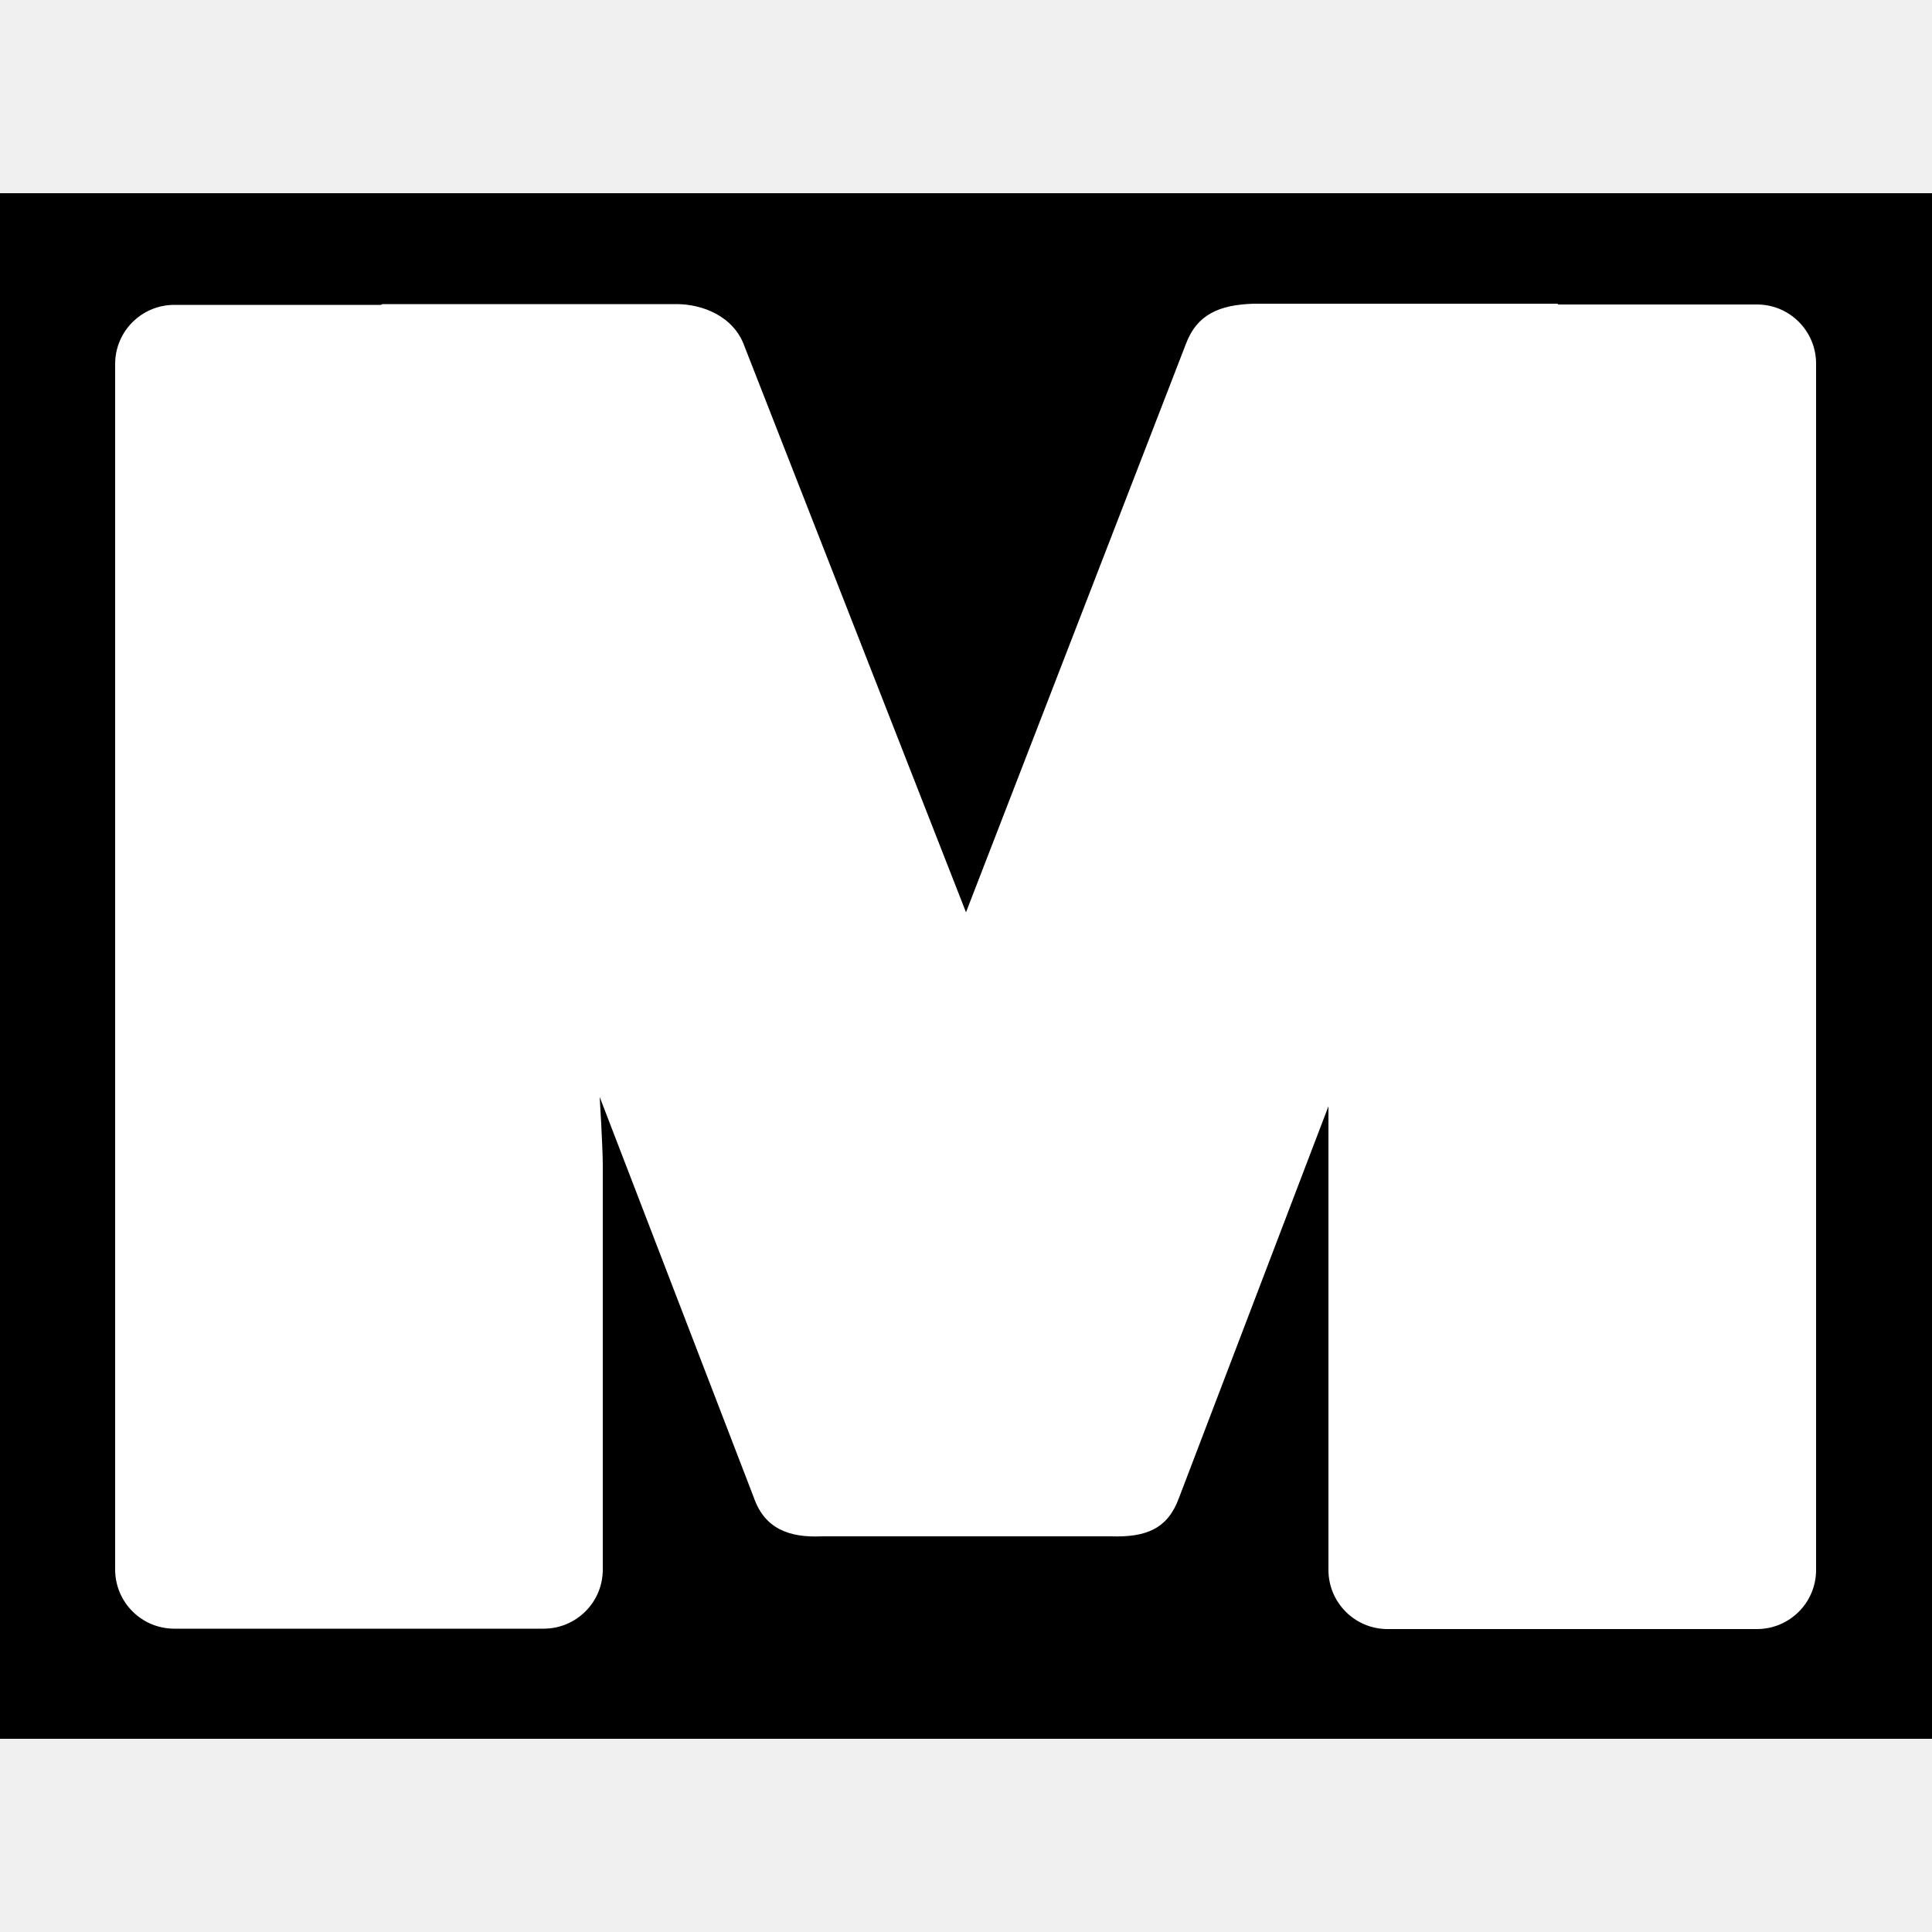
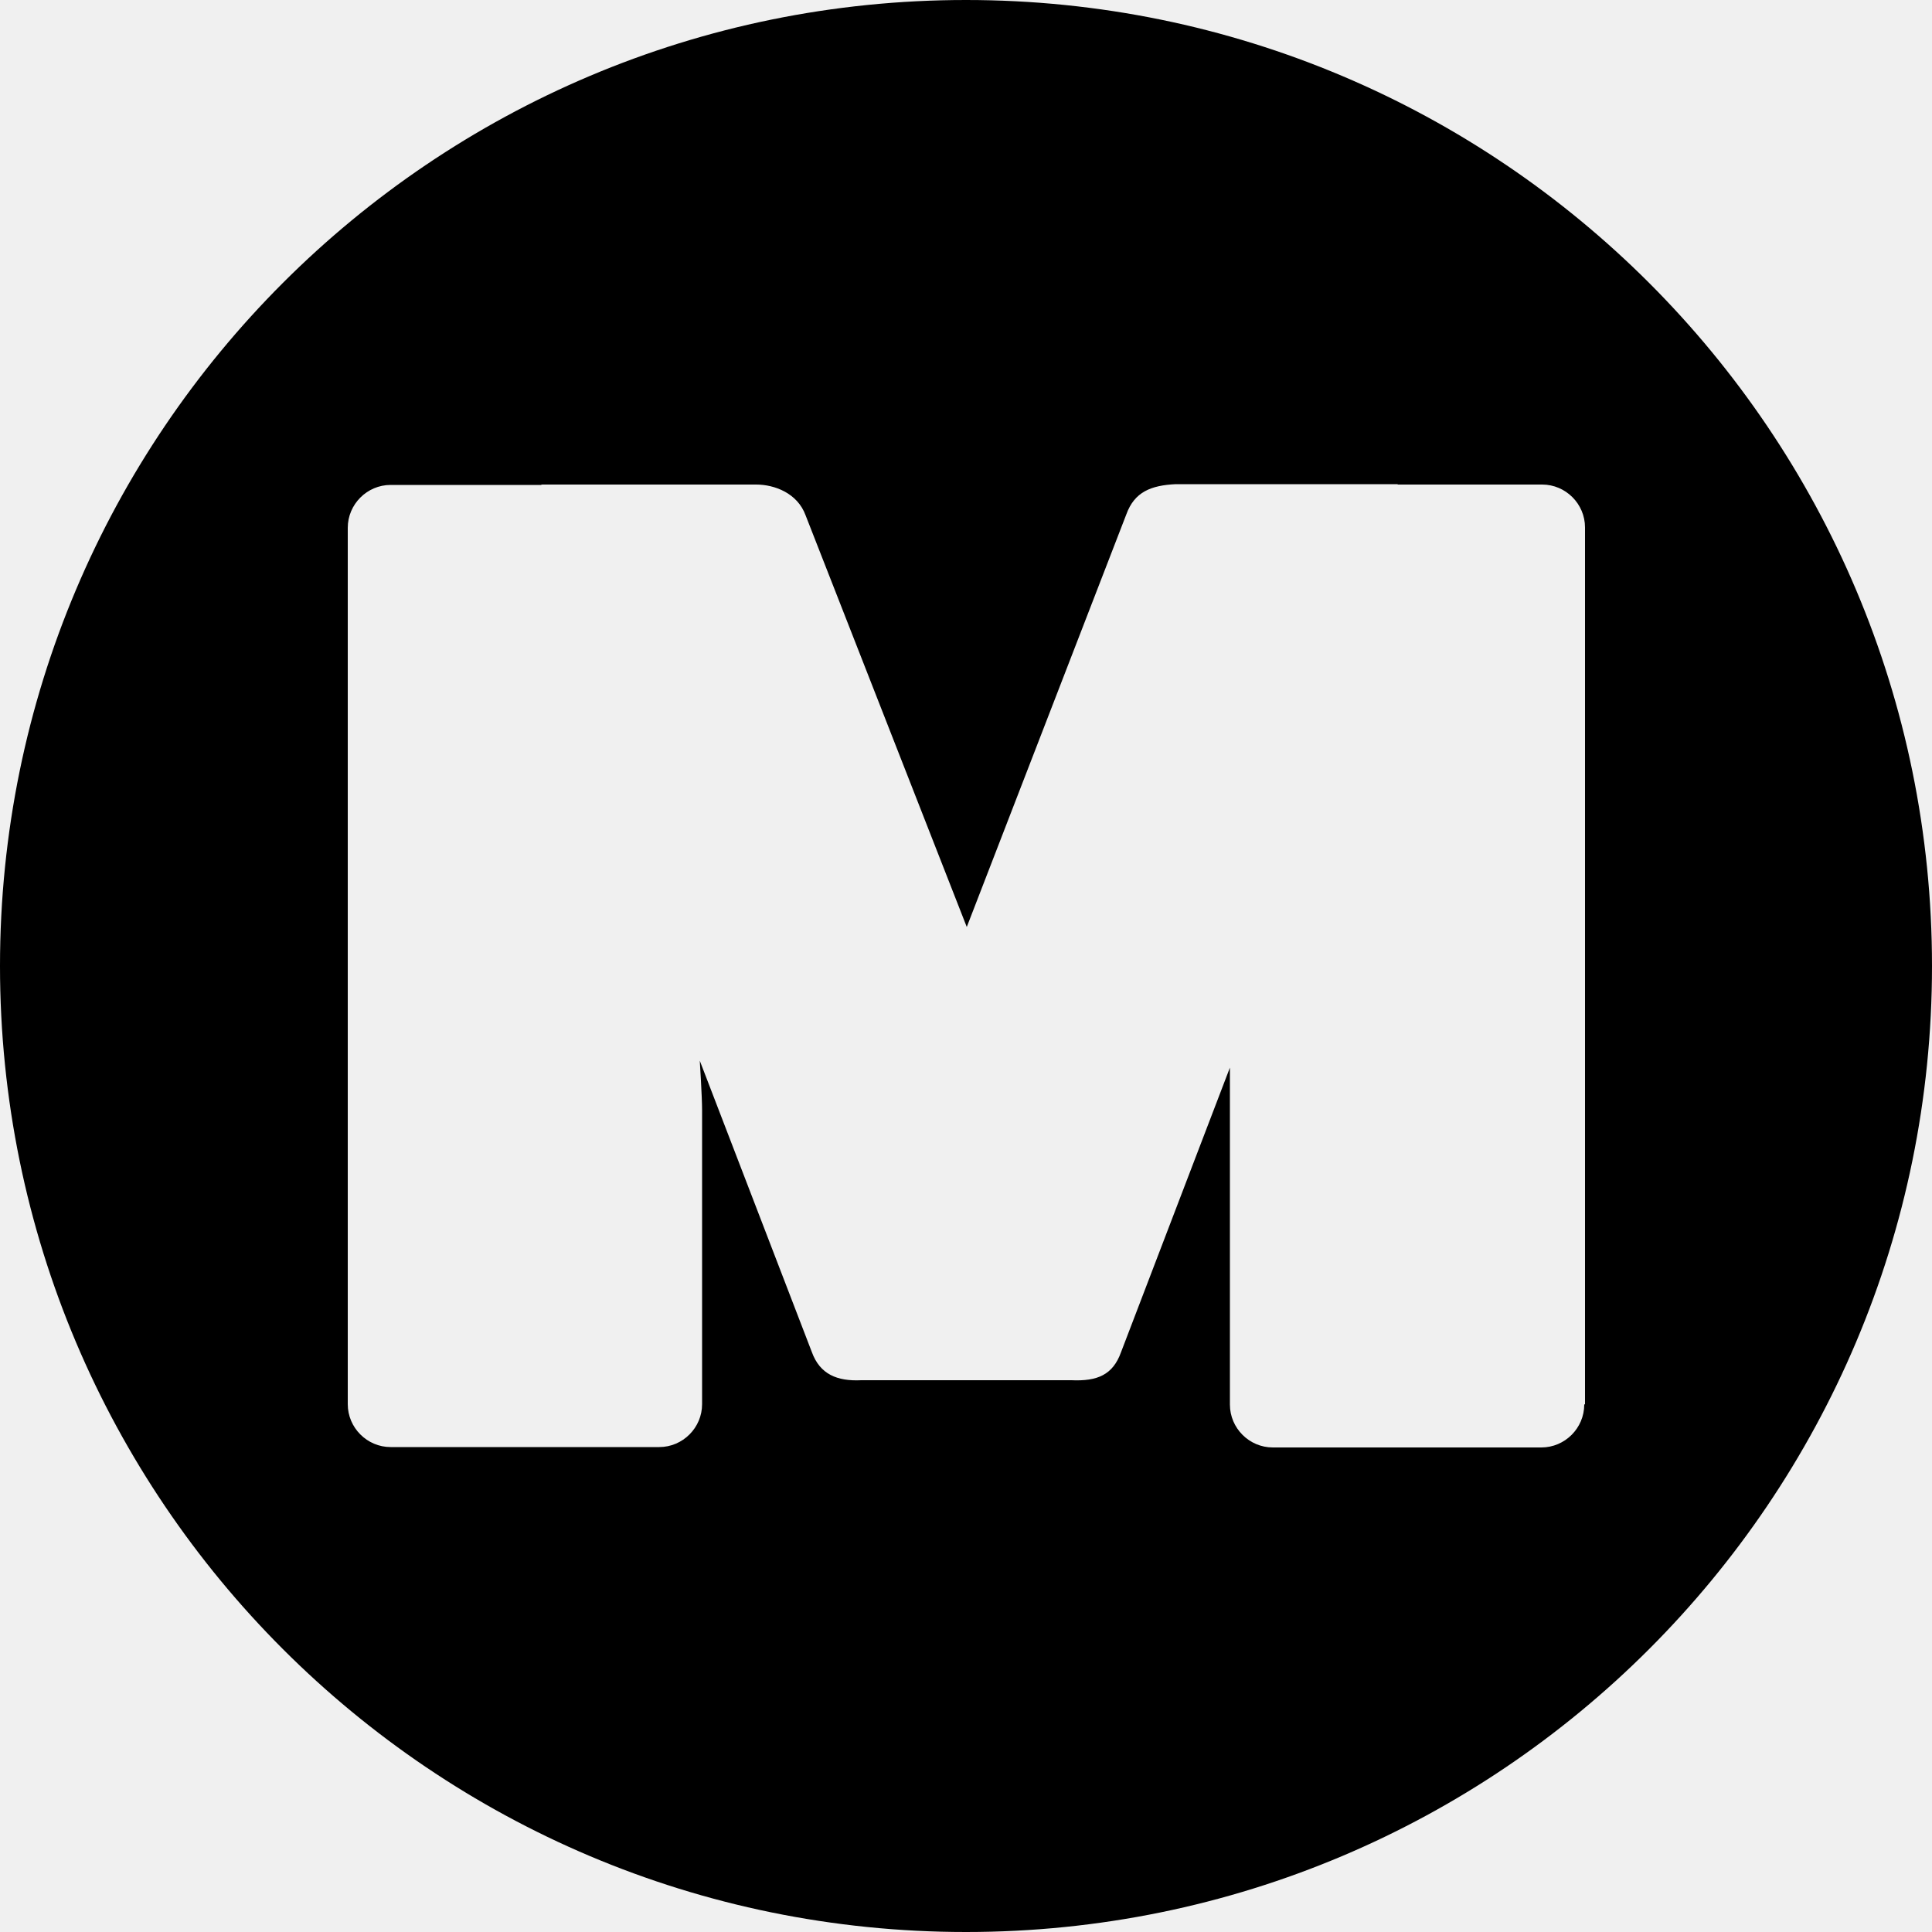
- <svg xmlns="http://www.w3.org/2000/svg" version="1.1" viewBox="0 0 50 50">
-   <defs>
-     <style>
-       .st0 {
-         fill: #fff;
-       }
-     </style>
-   </defs>
-   <g id="Layer_2">
-     <rect y="5" width="50" height="40" />
-   </g>
-   <g id="Layer_1">
-     <path class="st0" d="M45.47,7.88h-5.13s-.03-.01-.04-.02h-7.86c-.88.03-1.47.27-1.76,1.07l-5.68,14.68-5.73-14.64c-.28-.8-1.11-1.1-1.76-1.1h-7.61s-.03.01-.04.02h-5.35c-.84,0-1.53.68-1.53,1.53v31.2c0,.84.68,1.53,1.53,1.53h9.56c.84,0,1.53-.68,1.53-1.53v-10.45c0-.49-.08-1.78-.08-1.78l3.99,10.37c.28.8.91,1.04,1.76,1h7.48c.92.03,1.47-.2,1.76-.99l3.87-10.14v12c0,.84.68,1.53,1.53,1.53h9.56c.84,0,1.53-.68,1.53-1.53V9.41c0-.84-.68-1.53-1.53-1.53Z" />
-   </g>
+ <svg xmlns="http://www.w3.org/2000/svg" id="Layer_1" version="1.1" viewBox="0 0 50 50">
+   <path d="M25,0C11.19,0,0,11.19,0,25s11.19,25,25,25,25-11.19,25-25S38.81,0,25,0ZM41,36.35c0,.61-.5,1.11-1.11,1.11h-6.95c-.61,0-1.11-.5-1.11-1.11v-8.72l-2.82,7.37c-.21.58-.61.75-1.28.72h-5.44c-.62.03-1.07-.15-1.28-.73l-2.9-7.54s.06.93.06,1.29v7.6c0,.61-.5,1.11-1.11,1.11h-6.95c-.61,0-1.11-.5-1.11-1.11V13.66c0-.61.5-1.11,1.11-1.11h3.89s.02-.01.03-.01h5.54c.47,0,1.07.22,1.28.8l4.17,10.65,4.13-10.68c.21-.58.64-.75,1.28-.78h5.72s.02,0,.03.01h3.73c.61,0,1.11.5,1.11,1.11v22.69Z" />
</svg>
